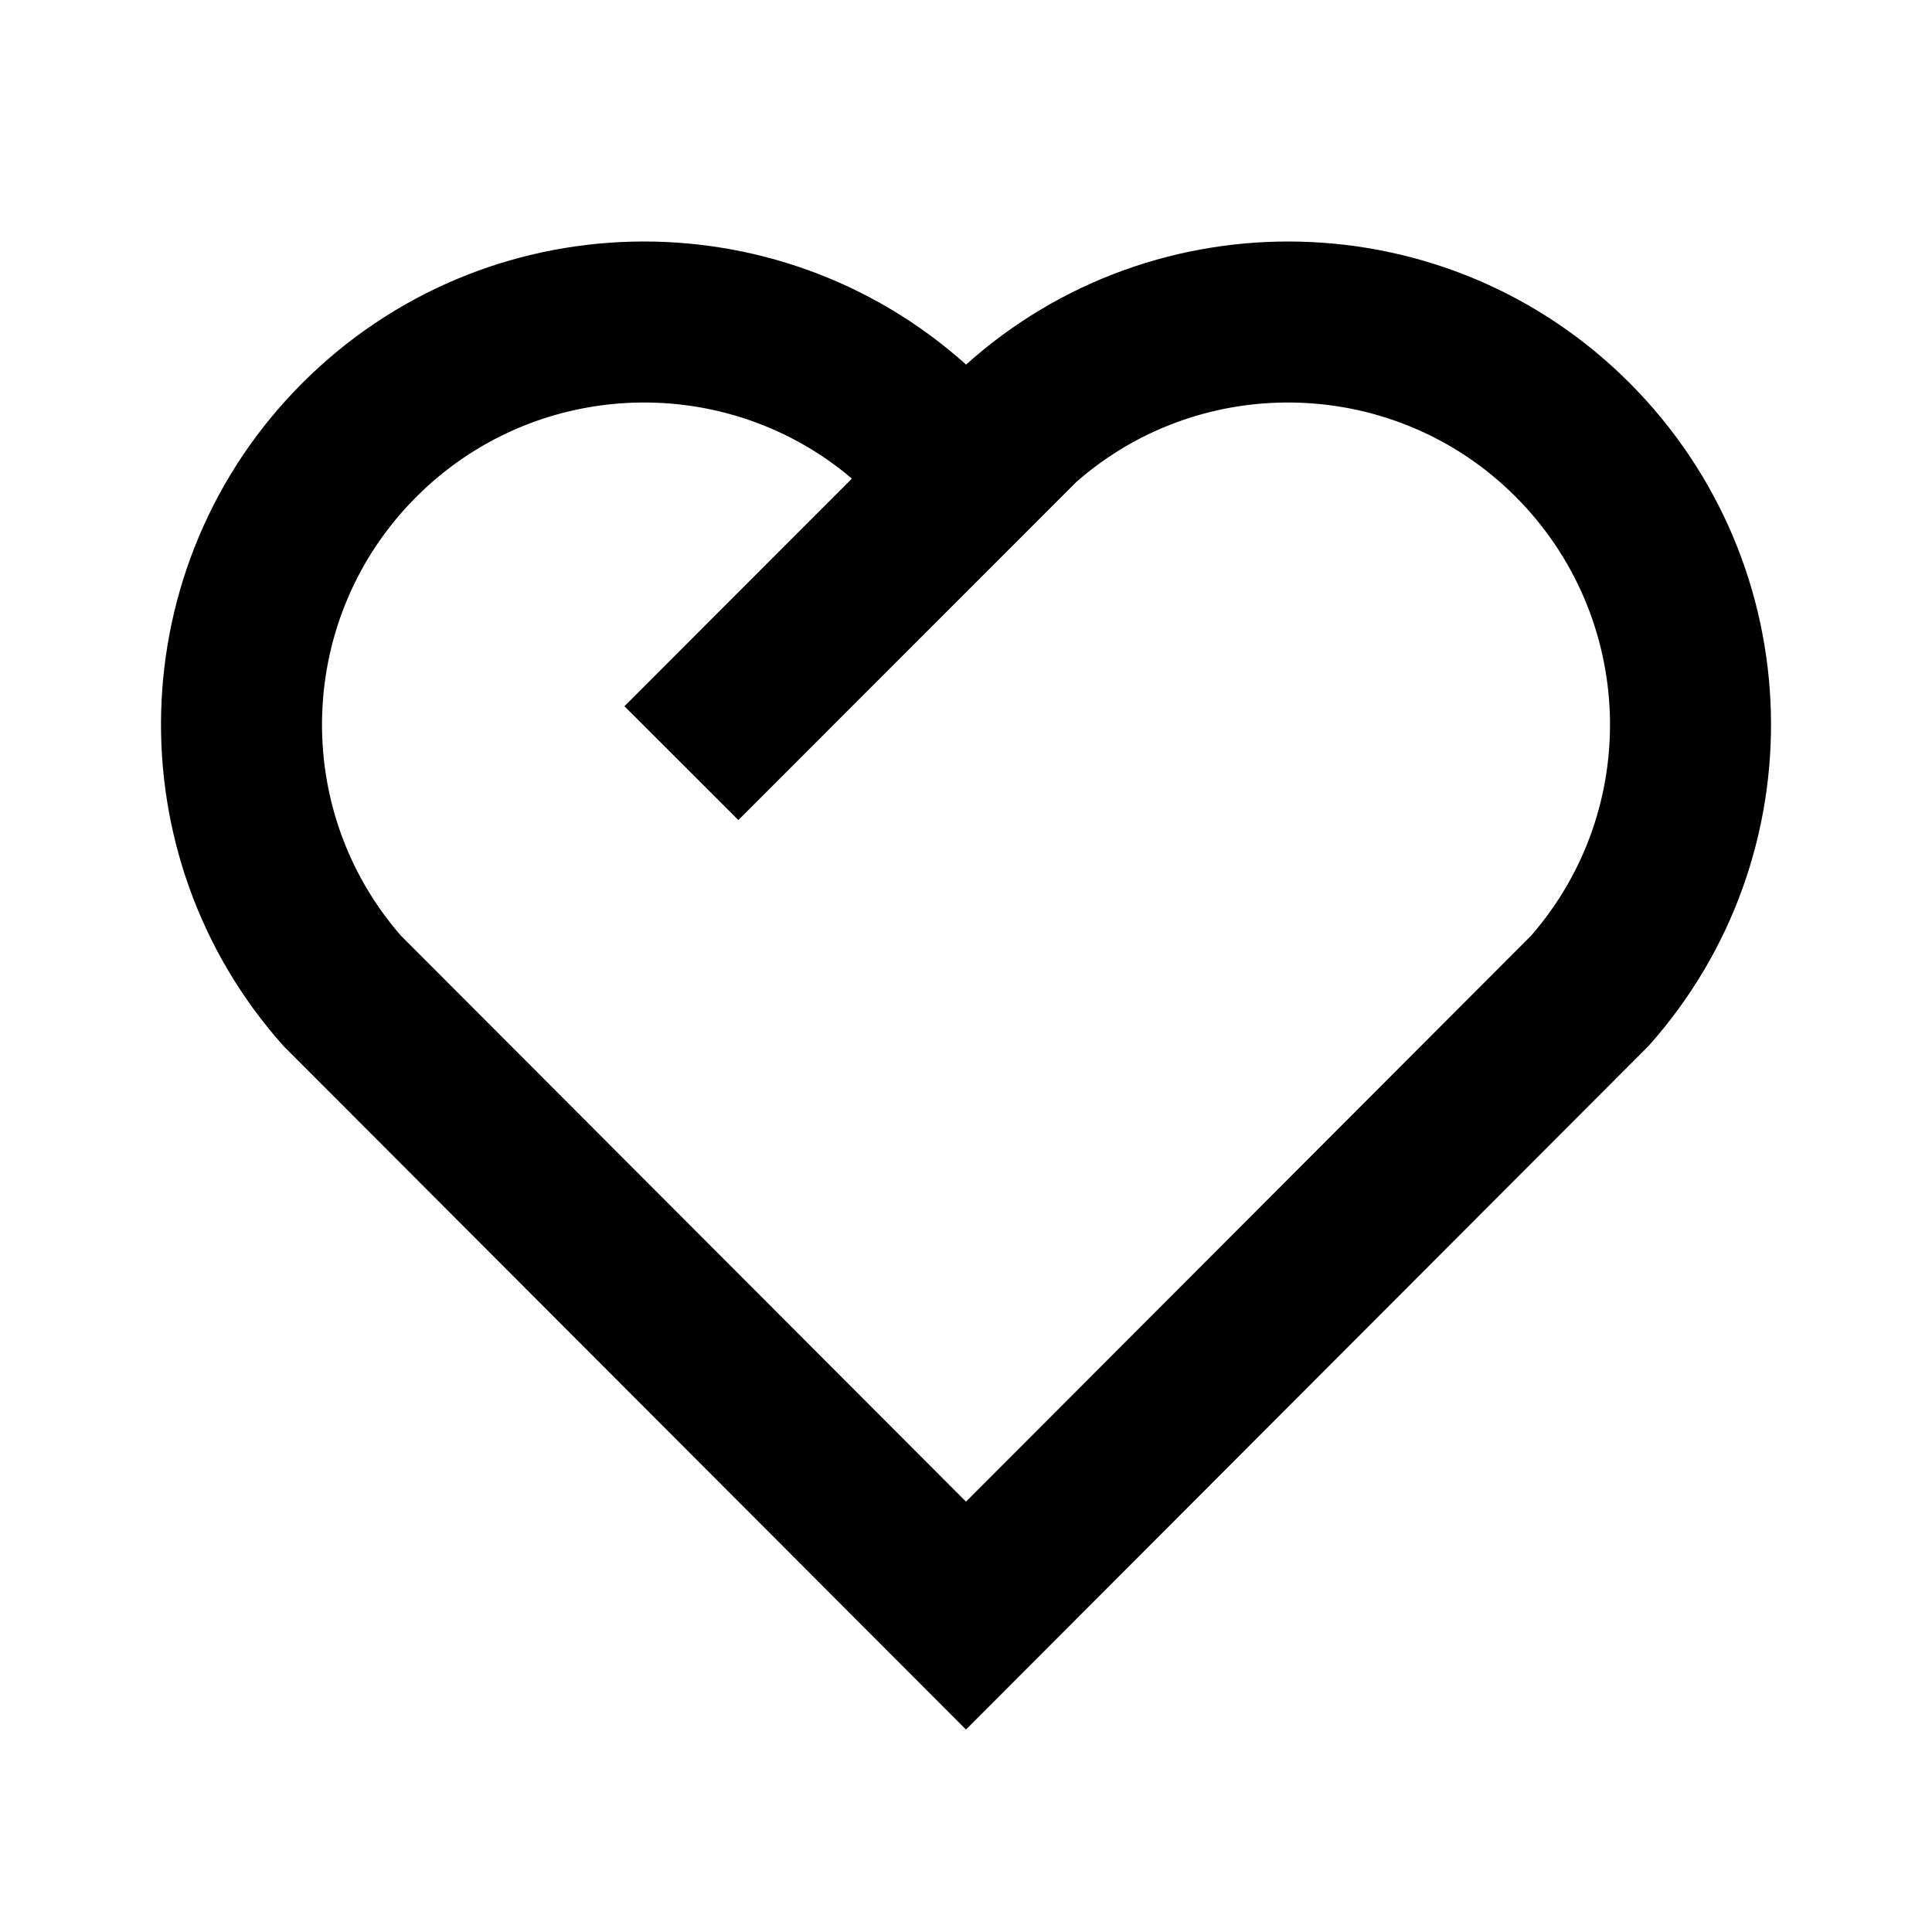
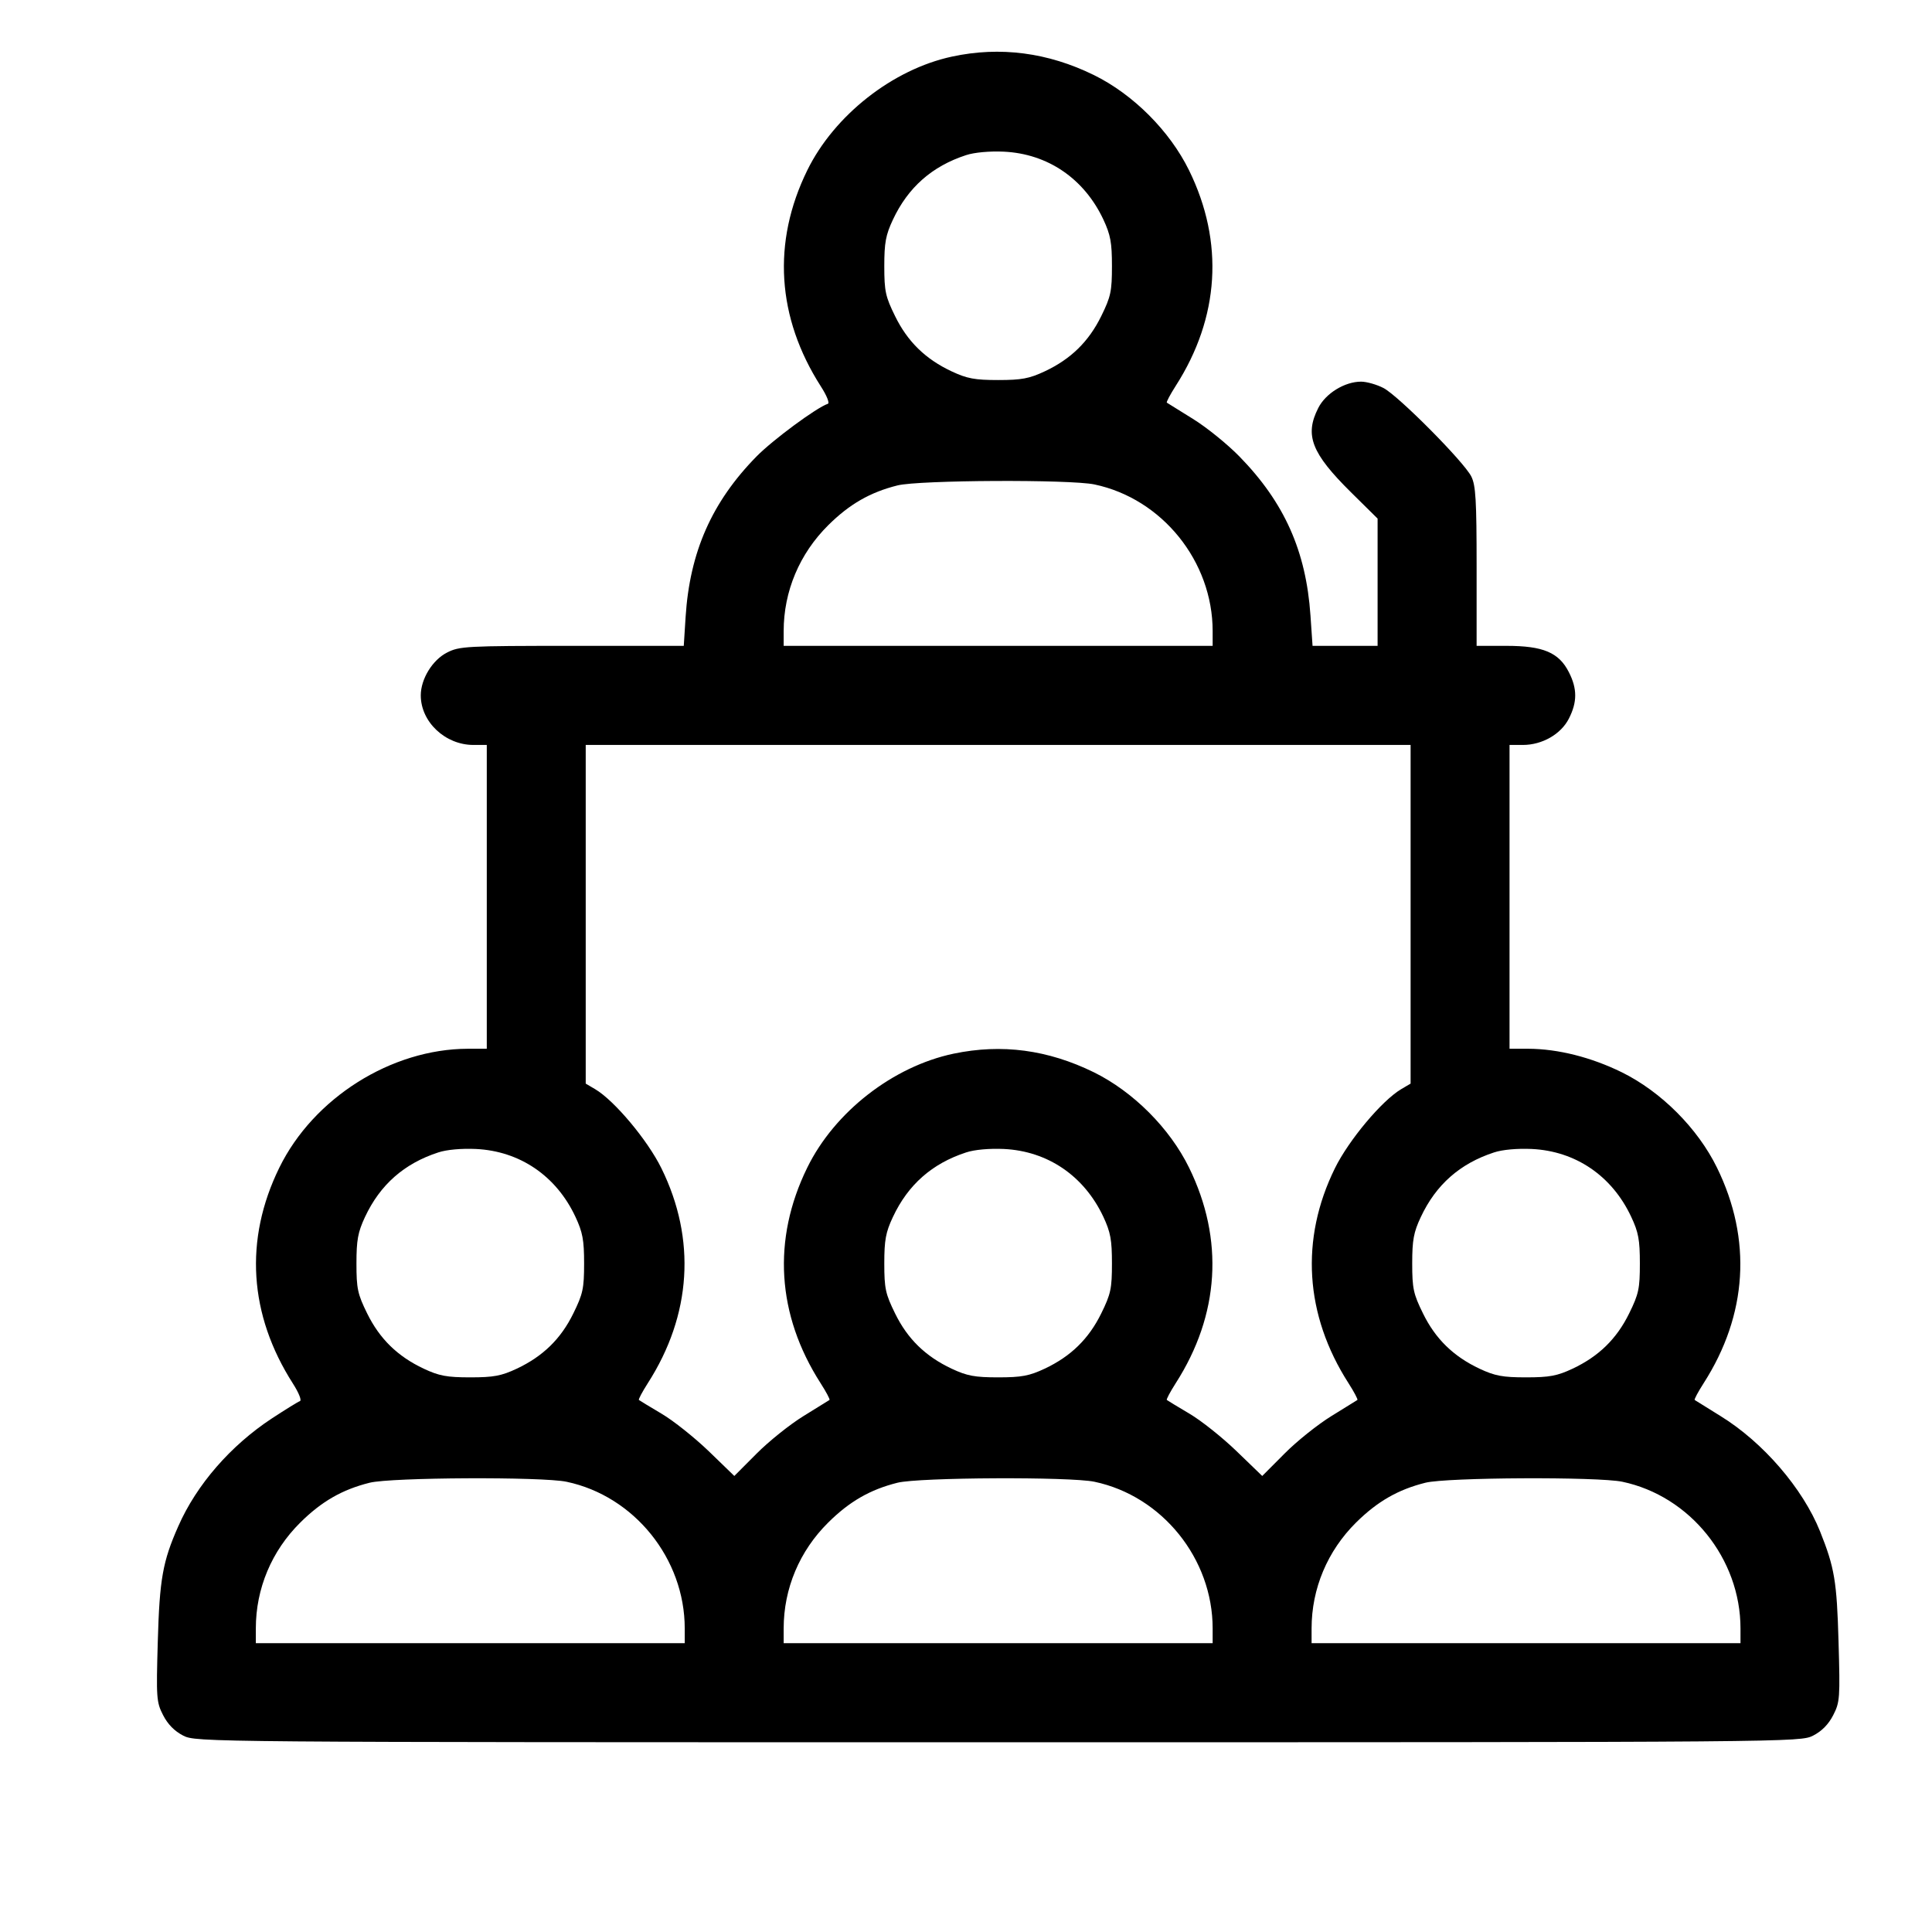
<svg xmlns="http://www.w3.org/2000/svg" width="24" height="24" viewBox="0 0 24 24" fill="none">
-   <path d="M20.243 4.757C22.505 7.025 22.583 10.637 20.479 12.993L12 21.485L3.521 12.993C1.417 10.637 1.496 7.019 3.757 4.757C6.022 2.493 9.645 2.417 12.001 4.529C14.35 2.42 17.98 2.49 20.243 4.757ZM5.172 6.172C3.682 7.661 3.607 10.047 4.98 11.623L12 18.654L19.02 11.623C20.393 10.047 20.319 7.665 18.827 6.17C17.34 4.68 14.946 4.608 13.374 5.984L9.172 10.187L7.757 8.773L10.582 5.946L10.5 5.877C8.925 4.612 6.623 4.72 5.172 6.172Z" fill="black" />
+   <path fill-rule="evenodd" clip-rule="evenodd" d="M11.826 0.703C11.09 0.861 10.363 1.432 10.028 2.116C9.59 3.009 9.649 3.944 10.197 4.8C10.27 4.913 10.308 5.008 10.284 5.016C10.143 5.063 9.598 5.466 9.397 5.671C8.843 6.236 8.569 6.856 8.517 7.662L8.494 8.023H7.105C5.793 8.023 5.706 8.028 5.554 8.106C5.372 8.198 5.227 8.435 5.227 8.638C5.227 8.968 5.531 9.254 5.881 9.254H6.047V11.141V13.028L5.811 13.028C4.859 13.031 3.894 13.64 3.47 14.505C3.032 15.398 3.091 16.332 3.64 17.189C3.712 17.302 3.75 17.397 3.726 17.405C3.702 17.413 3.546 17.51 3.379 17.619C2.865 17.957 2.442 18.443 2.215 18.959C2.021 19.397 1.982 19.616 1.96 20.394C1.94 21.092 1.943 21.145 2.026 21.306C2.084 21.42 2.168 21.505 2.275 21.56C2.436 21.642 2.495 21.643 12.399 21.643C22.304 21.643 22.363 21.642 22.524 21.56C22.631 21.505 22.715 21.42 22.773 21.306C22.856 21.145 22.859 21.092 22.839 20.394C22.818 19.642 22.789 19.473 22.61 19.025C22.395 18.489 21.902 17.917 21.375 17.592C21.206 17.487 21.061 17.397 21.052 17.391C21.044 17.384 21.094 17.291 21.163 17.183C21.708 16.333 21.766 15.396 21.329 14.505C21.089 14.015 20.635 13.561 20.146 13.32C19.765 13.133 19.354 13.03 18.988 13.028L18.752 13.028V11.141V9.254H18.918C19.158 9.254 19.391 9.12 19.489 8.927C19.594 8.722 19.594 8.555 19.489 8.35C19.365 8.105 19.169 8.023 18.713 8.023H18.343V7.036C18.343 6.214 18.332 6.028 18.277 5.919C18.186 5.737 17.372 4.917 17.186 4.82C17.103 4.777 16.977 4.741 16.908 4.741C16.705 4.741 16.468 4.886 16.376 5.068C16.204 5.406 16.291 5.629 16.782 6.115L17.113 6.442V7.232V8.023H16.709H16.305L16.279 7.644C16.224 6.845 15.955 6.243 15.398 5.672C15.248 5.518 14.987 5.307 14.818 5.203C14.649 5.098 14.503 5.008 14.495 5.002C14.486 4.996 14.536 4.902 14.605 4.794C15.15 3.944 15.208 3.007 14.771 2.116C14.531 1.627 14.077 1.172 13.588 0.932C13.018 0.652 12.423 0.574 11.826 0.703ZM12.001 1.927C11.578 2.065 11.28 2.328 11.092 2.729C11.003 2.919 10.985 3.015 10.985 3.306C10.985 3.618 11 3.685 11.119 3.927C11.274 4.244 11.497 4.461 11.821 4.613C12.013 4.703 12.109 4.721 12.399 4.721C12.69 4.721 12.786 4.703 12.978 4.613C13.302 4.461 13.524 4.244 13.68 3.927C13.799 3.685 13.813 3.618 13.813 3.306C13.813 3.014 13.796 2.919 13.706 2.726C13.467 2.218 13.015 1.91 12.47 1.884C12.292 1.876 12.105 1.893 12.001 1.927ZM11.149 6.03C10.809 6.115 10.552 6.263 10.289 6.524C9.932 6.878 9.735 7.345 9.735 7.84V8.023H12.399H15.064V7.84C15.064 6.974 14.437 6.195 13.596 6.018C13.293 5.954 11.416 5.963 11.149 6.03ZM7.276 11.357V13.461L7.393 13.53C7.633 13.672 8.044 14.163 8.216 14.512C8.65 15.393 8.591 16.335 8.047 17.183C7.978 17.291 7.928 17.385 7.937 17.391C7.945 17.398 8.072 17.475 8.219 17.562C8.365 17.648 8.628 17.858 8.804 18.027L9.122 18.335L9.398 18.058C9.55 17.905 9.812 17.695 9.981 17.591C10.15 17.487 10.296 17.397 10.304 17.391C10.313 17.384 10.263 17.291 10.194 17.183C9.649 16.333 9.591 15.396 10.028 14.505C10.367 13.812 11.094 13.247 11.846 13.089C12.445 12.964 13.016 13.04 13.588 13.32C14.077 13.561 14.531 14.015 14.771 14.505C15.208 15.396 15.15 16.333 14.605 17.183C14.536 17.291 14.486 17.385 14.495 17.391C14.503 17.398 14.63 17.475 14.777 17.562C14.923 17.648 15.186 17.858 15.361 18.027L15.68 18.335L15.956 18.058C16.107 17.905 16.37 17.695 16.539 17.591C16.708 17.487 16.853 17.397 16.862 17.391C16.87 17.384 16.821 17.291 16.752 17.183C16.208 16.335 16.149 15.393 16.583 14.512C16.755 14.163 17.166 13.672 17.406 13.53L17.523 13.461V11.357V9.254H12.399H7.276V11.357ZM5.444 14.316C5.02 14.454 4.722 14.717 4.534 15.118C4.446 15.307 4.428 15.404 4.428 15.695C4.428 16.007 4.442 16.074 4.561 16.316C4.717 16.633 4.939 16.849 5.263 17.002C5.455 17.092 5.551 17.11 5.842 17.11C6.132 17.11 6.228 17.092 6.42 17.002C6.744 16.849 6.967 16.633 7.122 16.316C7.241 16.074 7.256 16.007 7.256 15.695C7.256 15.403 7.238 15.308 7.148 15.115C6.91 14.607 6.457 14.299 5.912 14.273C5.734 14.265 5.548 14.281 5.444 14.316ZM12.001 14.316C11.578 14.454 11.28 14.717 11.092 15.118C11.003 15.307 10.985 15.404 10.985 15.695C10.985 16.007 11 16.074 11.119 16.316C11.274 16.633 11.497 16.849 11.821 17.002C12.013 17.092 12.109 17.11 12.399 17.11C12.69 17.11 12.786 17.092 12.978 17.002C13.302 16.849 13.524 16.633 13.68 16.316C13.799 16.074 13.813 16.007 13.813 15.695C13.813 15.403 13.796 15.308 13.706 15.115C13.467 14.607 13.015 14.299 12.47 14.273C12.292 14.265 12.105 14.281 12.001 14.316ZM18.559 14.316C18.136 14.454 17.838 14.717 17.65 15.118C17.561 15.307 17.543 15.404 17.543 15.695C17.543 16.007 17.558 16.074 17.677 16.316C17.832 16.633 18.055 16.849 18.378 17.002C18.571 17.092 18.666 17.11 18.957 17.11C19.248 17.11 19.344 17.092 19.536 17.002C19.86 16.849 20.082 16.633 20.238 16.316C20.357 16.074 20.371 16.007 20.371 15.695C20.371 15.403 20.354 15.308 20.263 15.115C20.025 14.607 19.573 14.299 19.028 14.273C18.849 14.265 18.663 14.281 18.559 14.316ZM4.592 18.419C4.251 18.504 3.994 18.652 3.731 18.913C3.374 19.266 3.178 19.734 3.178 20.229V20.412H5.842H8.506V20.229C8.506 19.363 7.879 18.584 7.038 18.407C6.735 18.343 4.859 18.352 4.592 18.419ZM11.149 18.419C10.809 18.504 10.552 18.652 10.289 18.913C9.932 19.266 9.735 19.734 9.735 20.229V20.412H12.399H15.064V20.229C15.064 19.363 14.437 18.584 13.596 18.407C13.293 18.343 11.416 18.352 11.149 18.419ZM17.707 18.419C17.367 18.504 17.11 18.652 16.846 18.913C16.49 19.266 16.293 19.734 16.293 20.229V20.412H18.957H21.621V20.229C21.621 19.363 20.994 18.584 20.154 18.407C19.851 18.343 17.974 18.352 17.707 18.419Z" fill="black" />
</svg>
